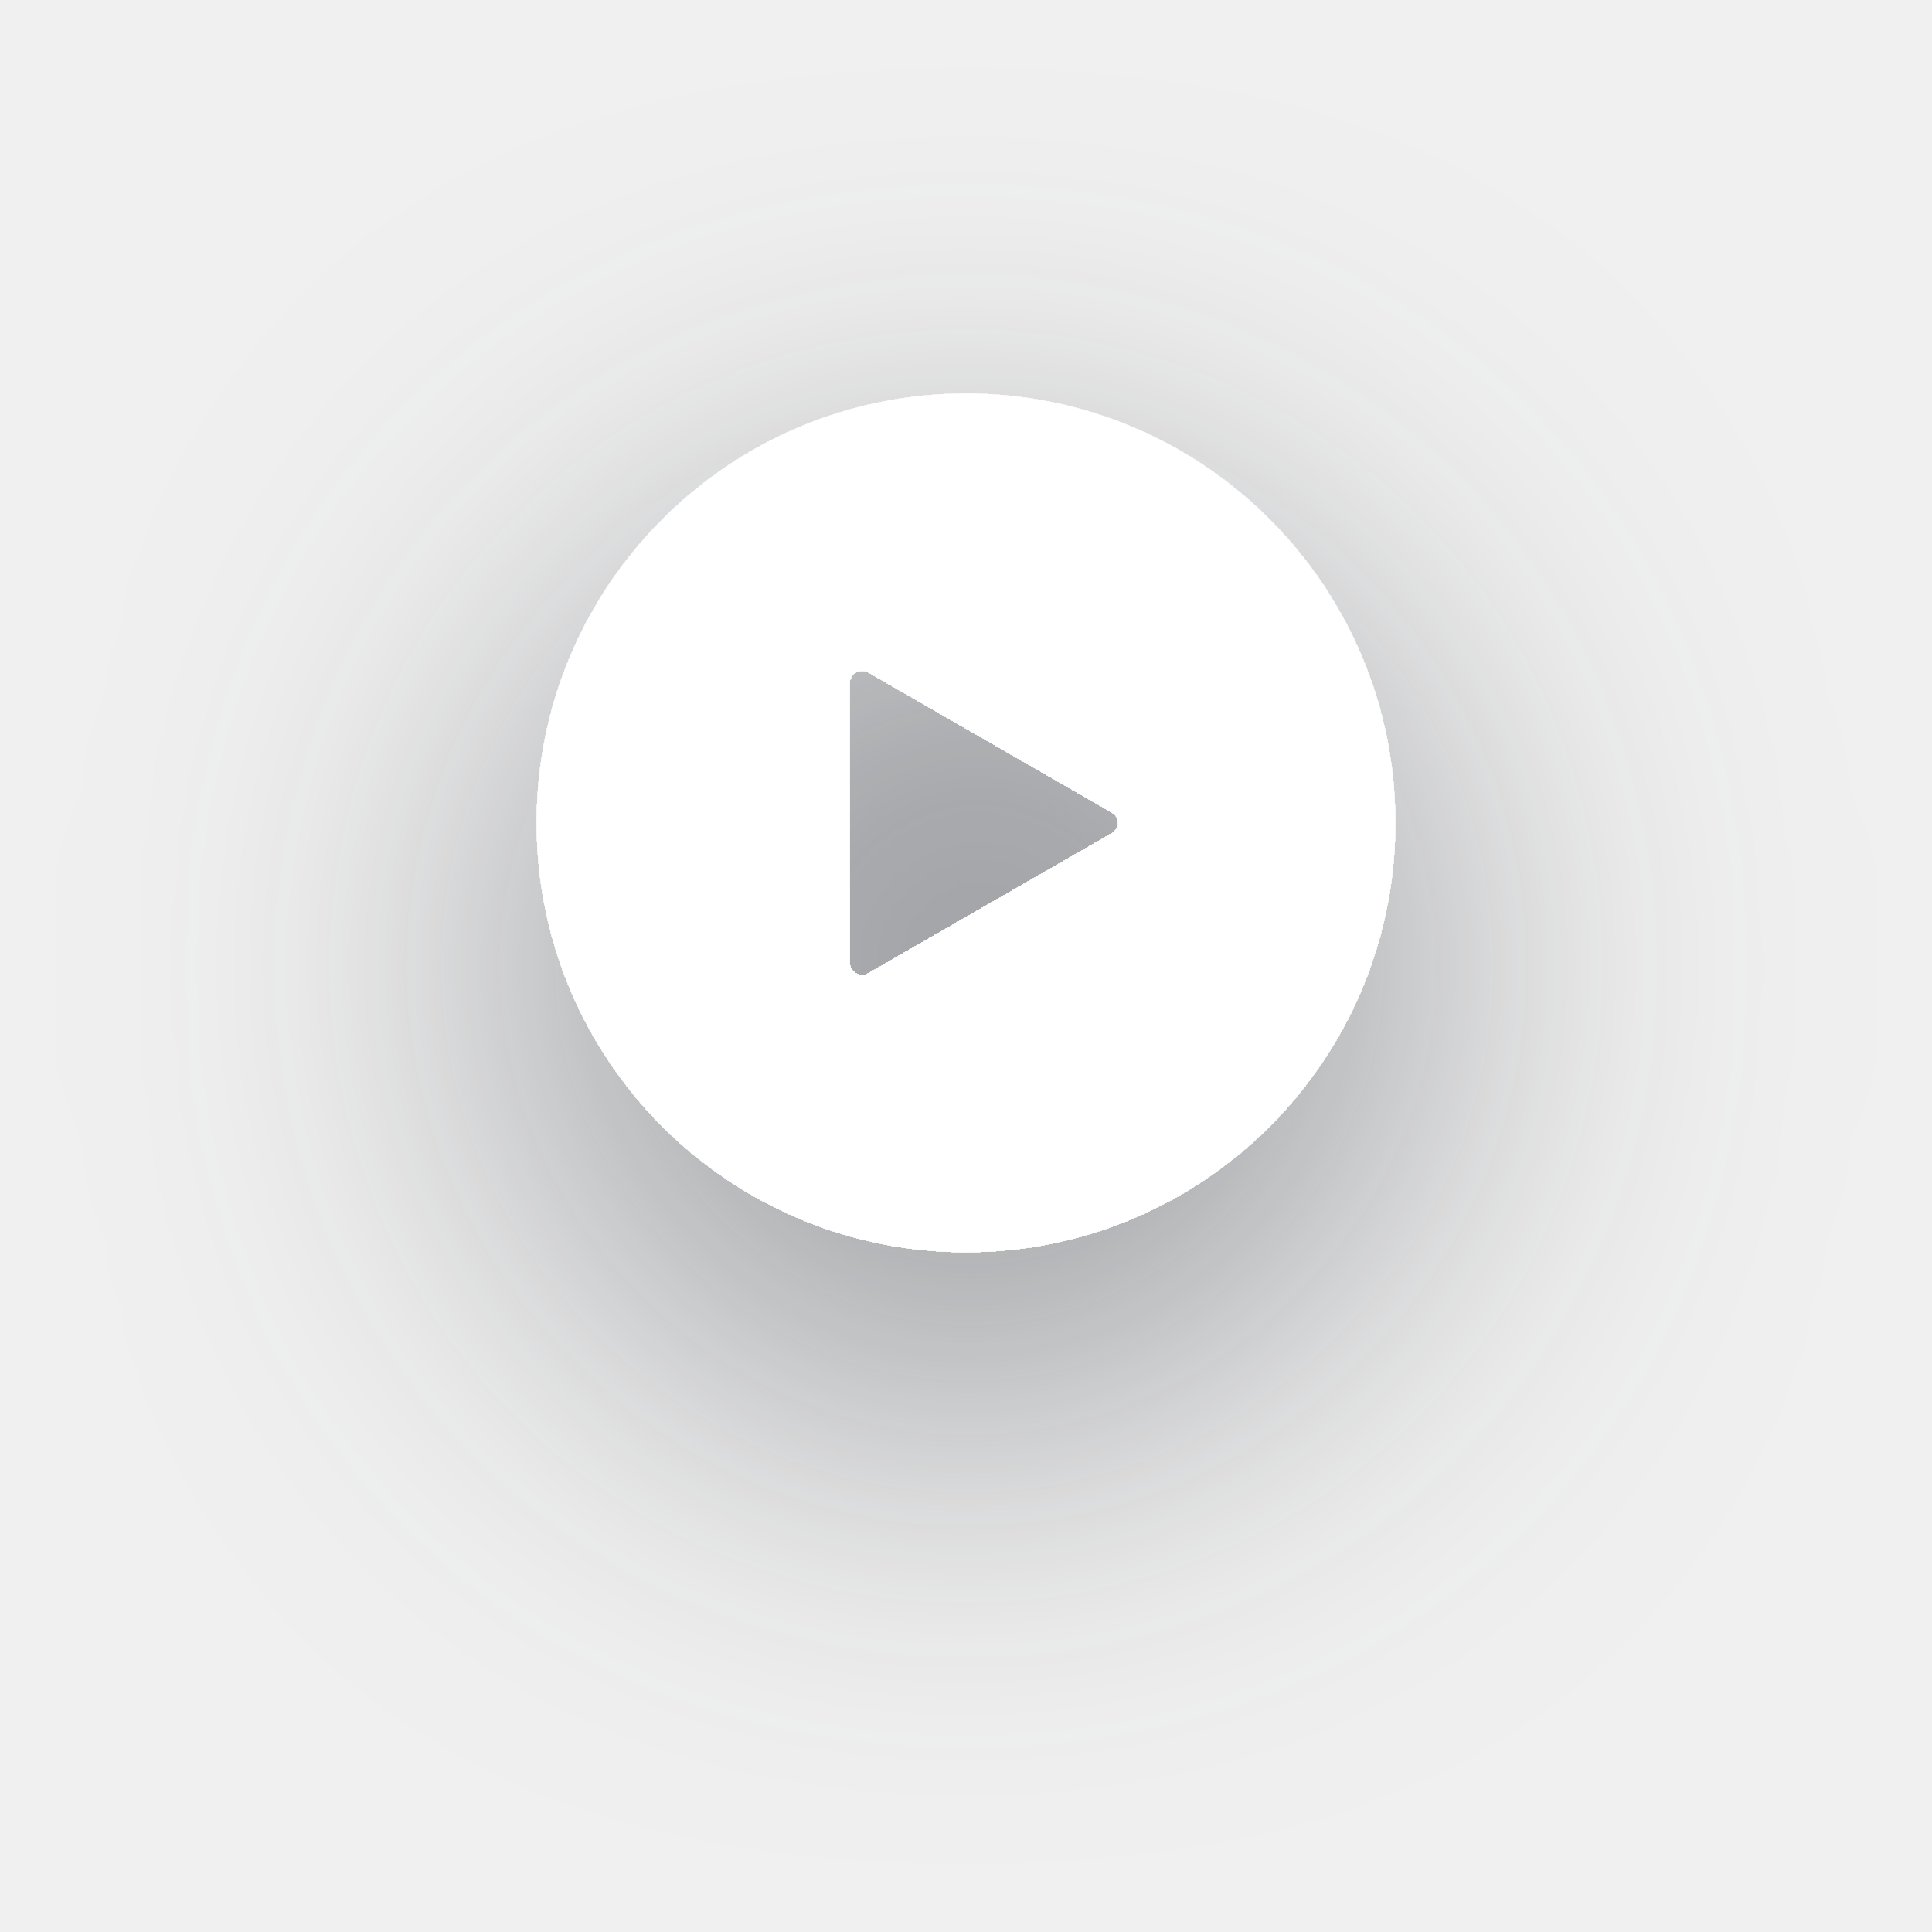
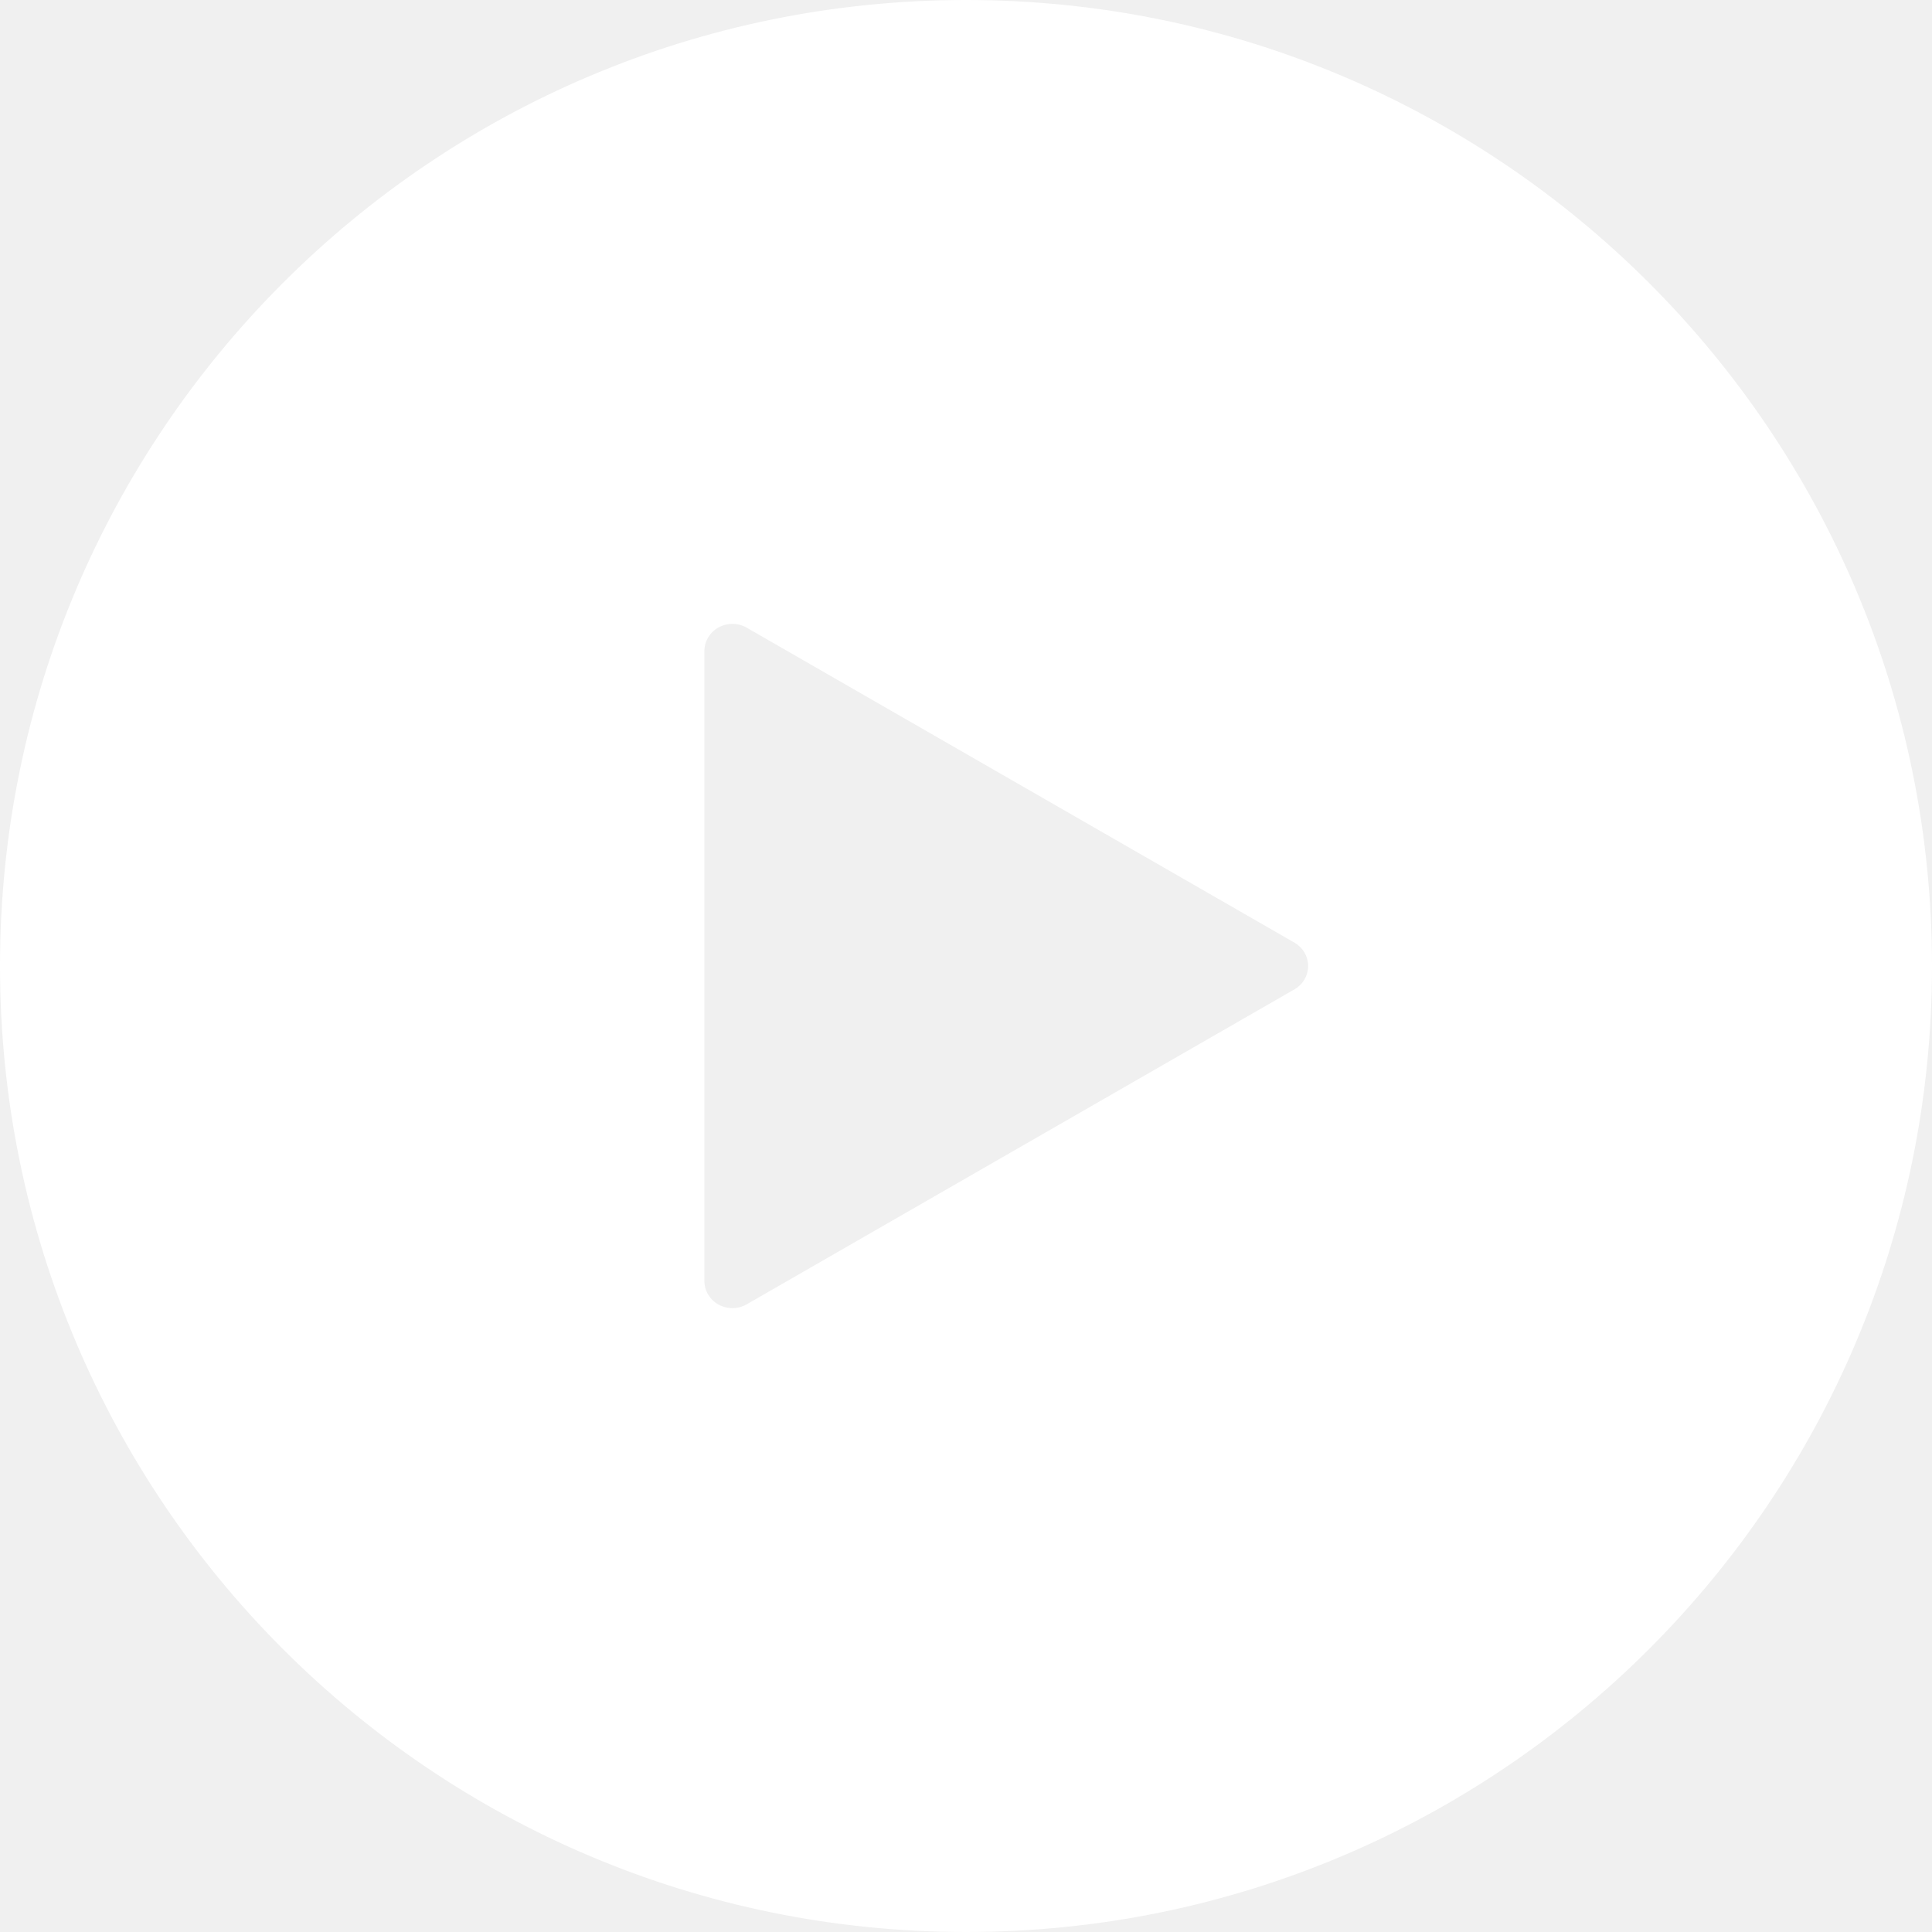
- <svg xmlns="http://www.w3.org/2000/svg" width="216" height="216" fill="none">
-   <g filter="url(#filter0_d_52_53402)">
-     <path fill-rule="evenodd" clip-rule="evenodd" d="M108 140c26.51 0 48-21.49 48-48s-21.49-48-48-48-48 21.49-48 48 21.49 48 48 48zM96.405 75c.246.002.487.067.698.189l27.215 15.649c.208.12.38.29.5.493a1.326 1.326 0 01-.5 1.831l-27.215 15.649a1.421 1.421 0 01-1.4.012 1.375 1.375 0 01-.514-.495 1.322 1.322 0 01-.189-.679V76.351c0-.238.065-.472.189-.679.123-.206.3-.377.515-.495.213-.118.455-.179.701-.177z" fill="#fff" />
-   </g>
-   <defs>
-     <filter id="filter0_d_52_53402" x="0" y="0" width="216" height="216" filterUnits="userSpaceOnUse" color-interpolation-filters="sRGB">
-       <feFlood flood-opacity="0" result="BackgroundImageFix" />
-       <feColorMatrix in="SourceAlpha" values="0 0 0 0 0 0 0 0 0 0 0 0 0 0 0 0 0 0 127 0" result="hardAlpha" />
-       <feOffset dy="16" />
-       <feGaussianBlur stdDeviation="30" />
-       <feComposite in2="hardAlpha" operator="out" />
-       <feColorMatrix values="0 0 0 0 0.161 0 0 0 0 0.18 0 0 0 0 0.212 0 0 0 0.5 0" />
-       <feBlend in2="BackgroundImageFix" result="effect1_dropShadow_52_53402" />
-       <feBlend in="SourceGraphic" in2="effect1_dropShadow_52_53402" result="shape" />
-     </filter>
-   </defs>
+ <svg xmlns="http://www.w3.org/2000/svg" width="96" height="96" fill="none">
+   <path fill-rule="evenodd" clip-rule="evenodd" d="M48 96c26.51 0 48-21.49 48-48S74.51 0 48 0 0 21.49 0 48s21.49 48 48 48zM36.405 31c.246.002.487.067.698.189l27.215 15.649c.208.12.38.29.5.493a1.32 1.32 0 010 1.338c-.12.204-.292.374-.5.493L37.103 64.811a1.424 1.424 0 01-1.4.012 1.374 1.374 0 01-.514-.495 1.322 1.322 0 01-.189-.68V32.352c0-.238.065-.473.189-.679.123-.206.3-.377.514-.495a1.43 1.43 0 01.702-.177z" fill="#fff" />
</svg>
